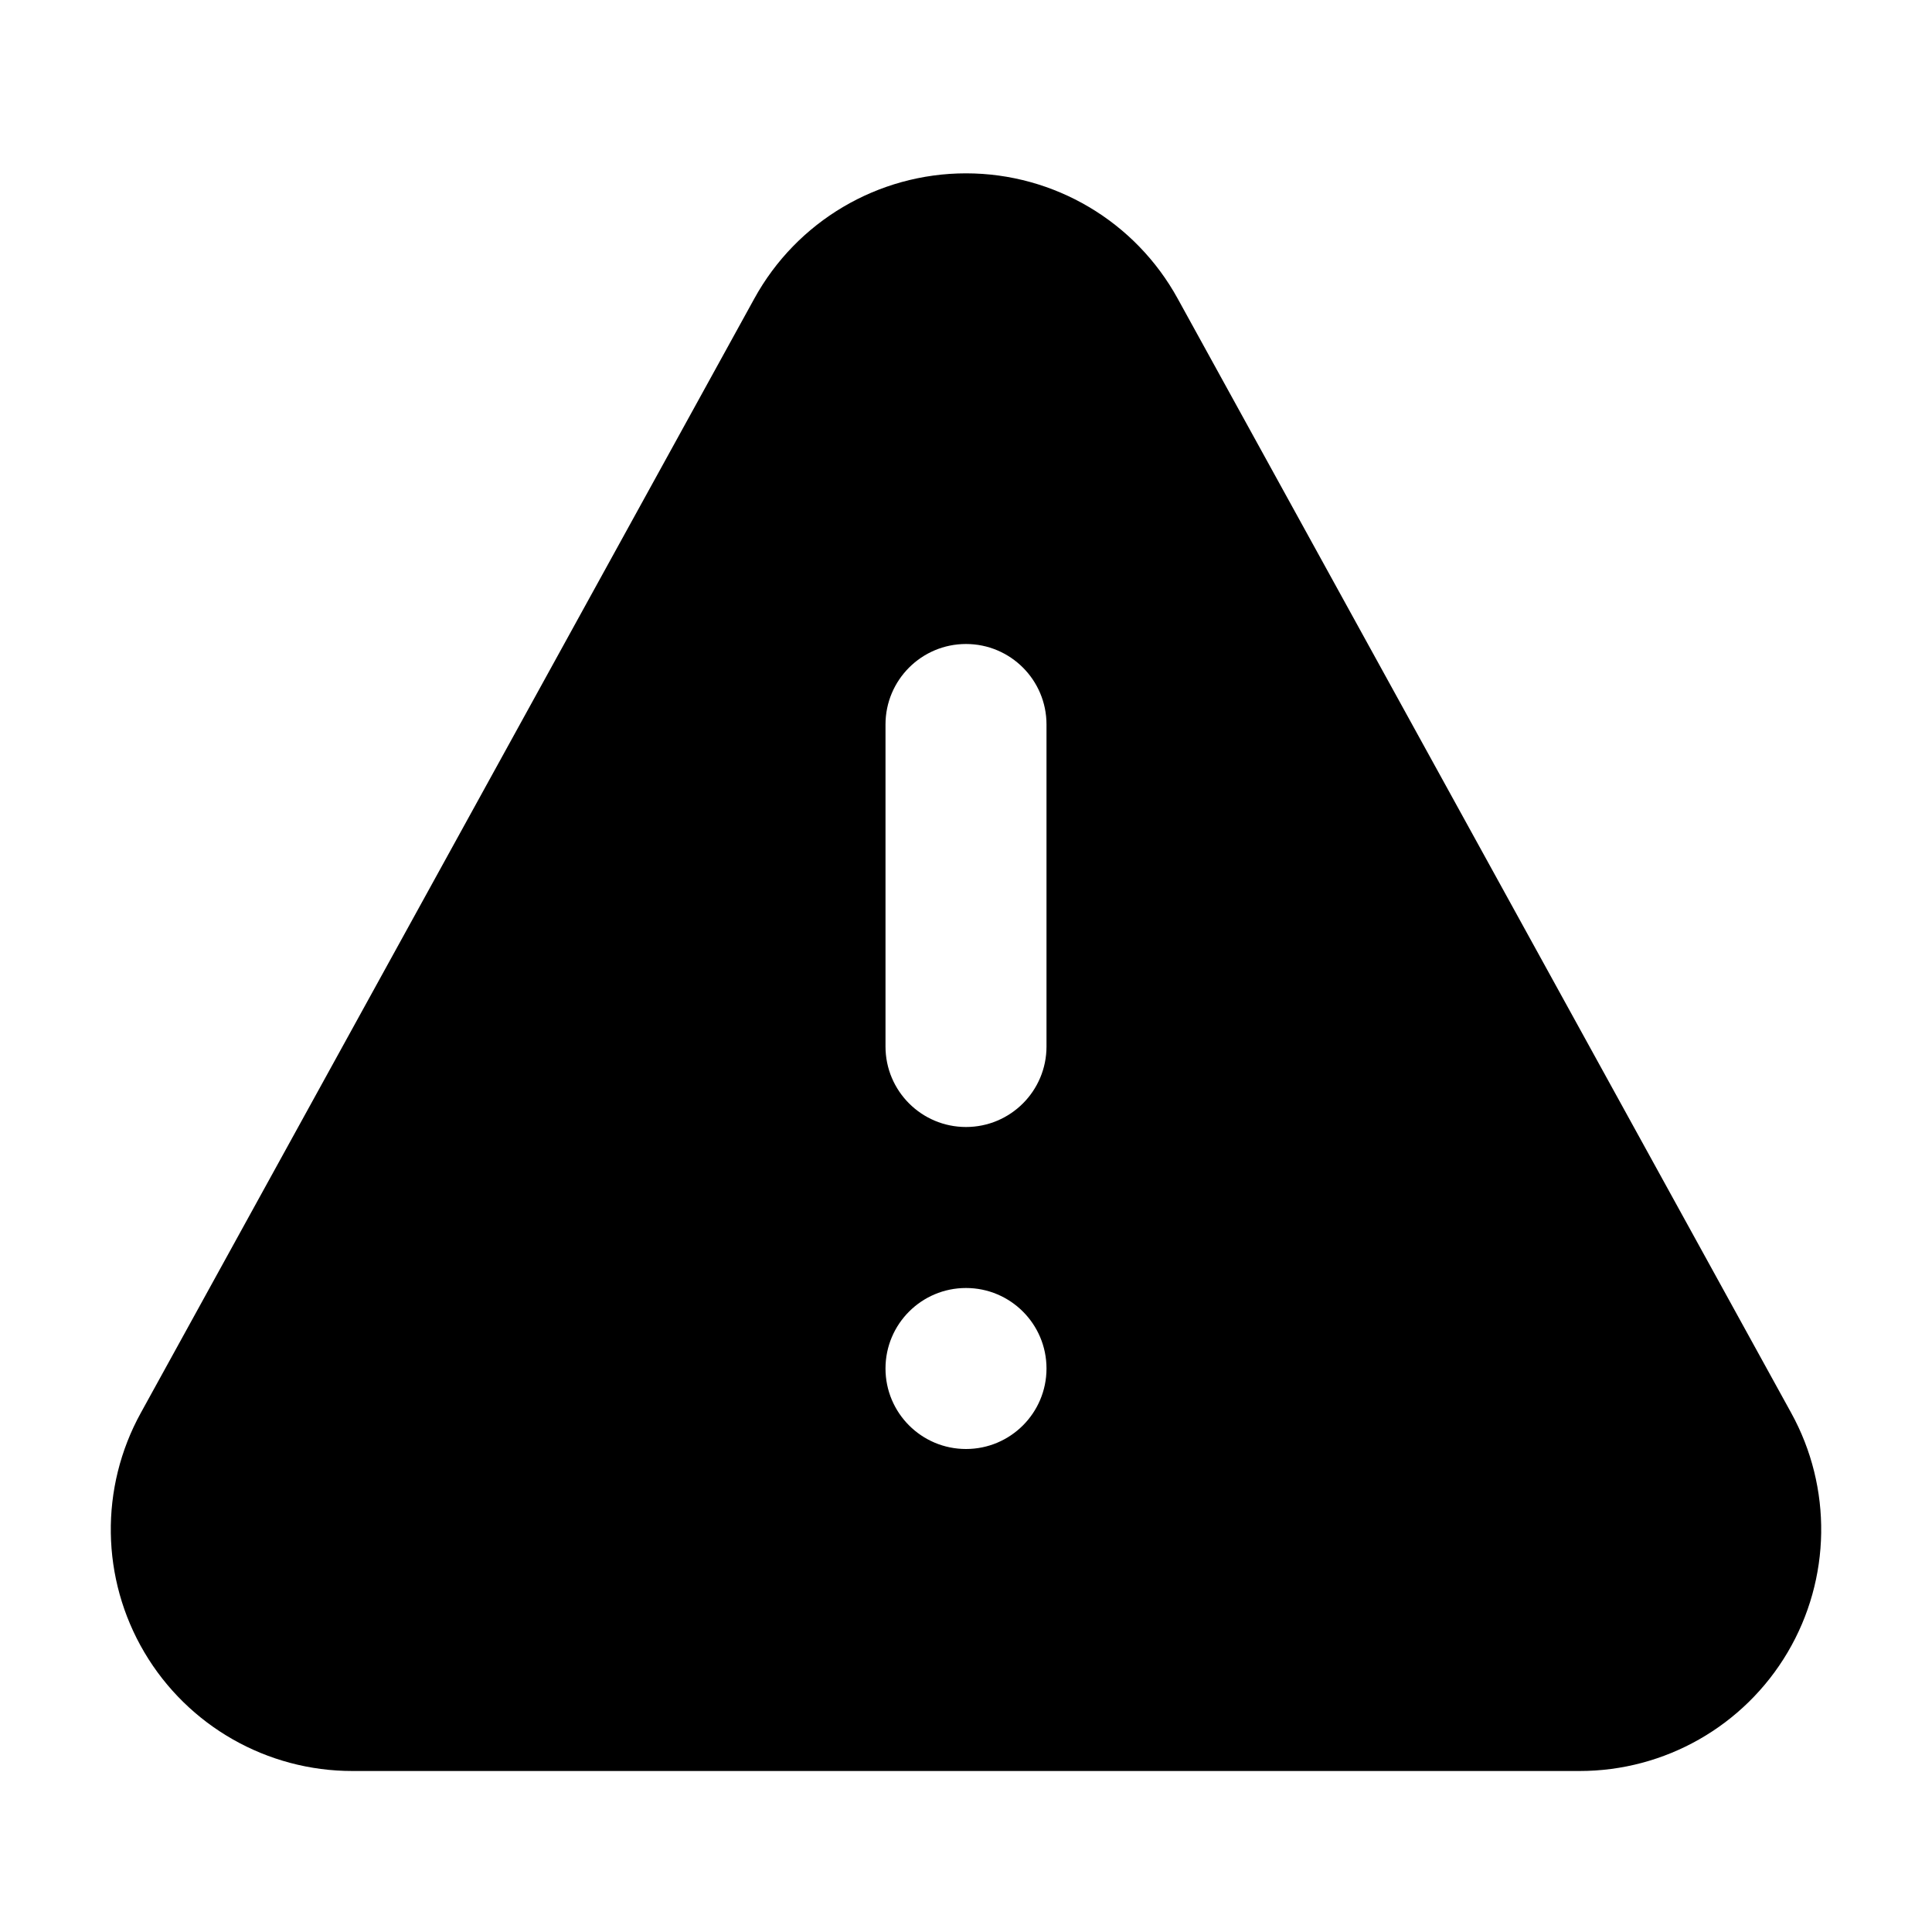
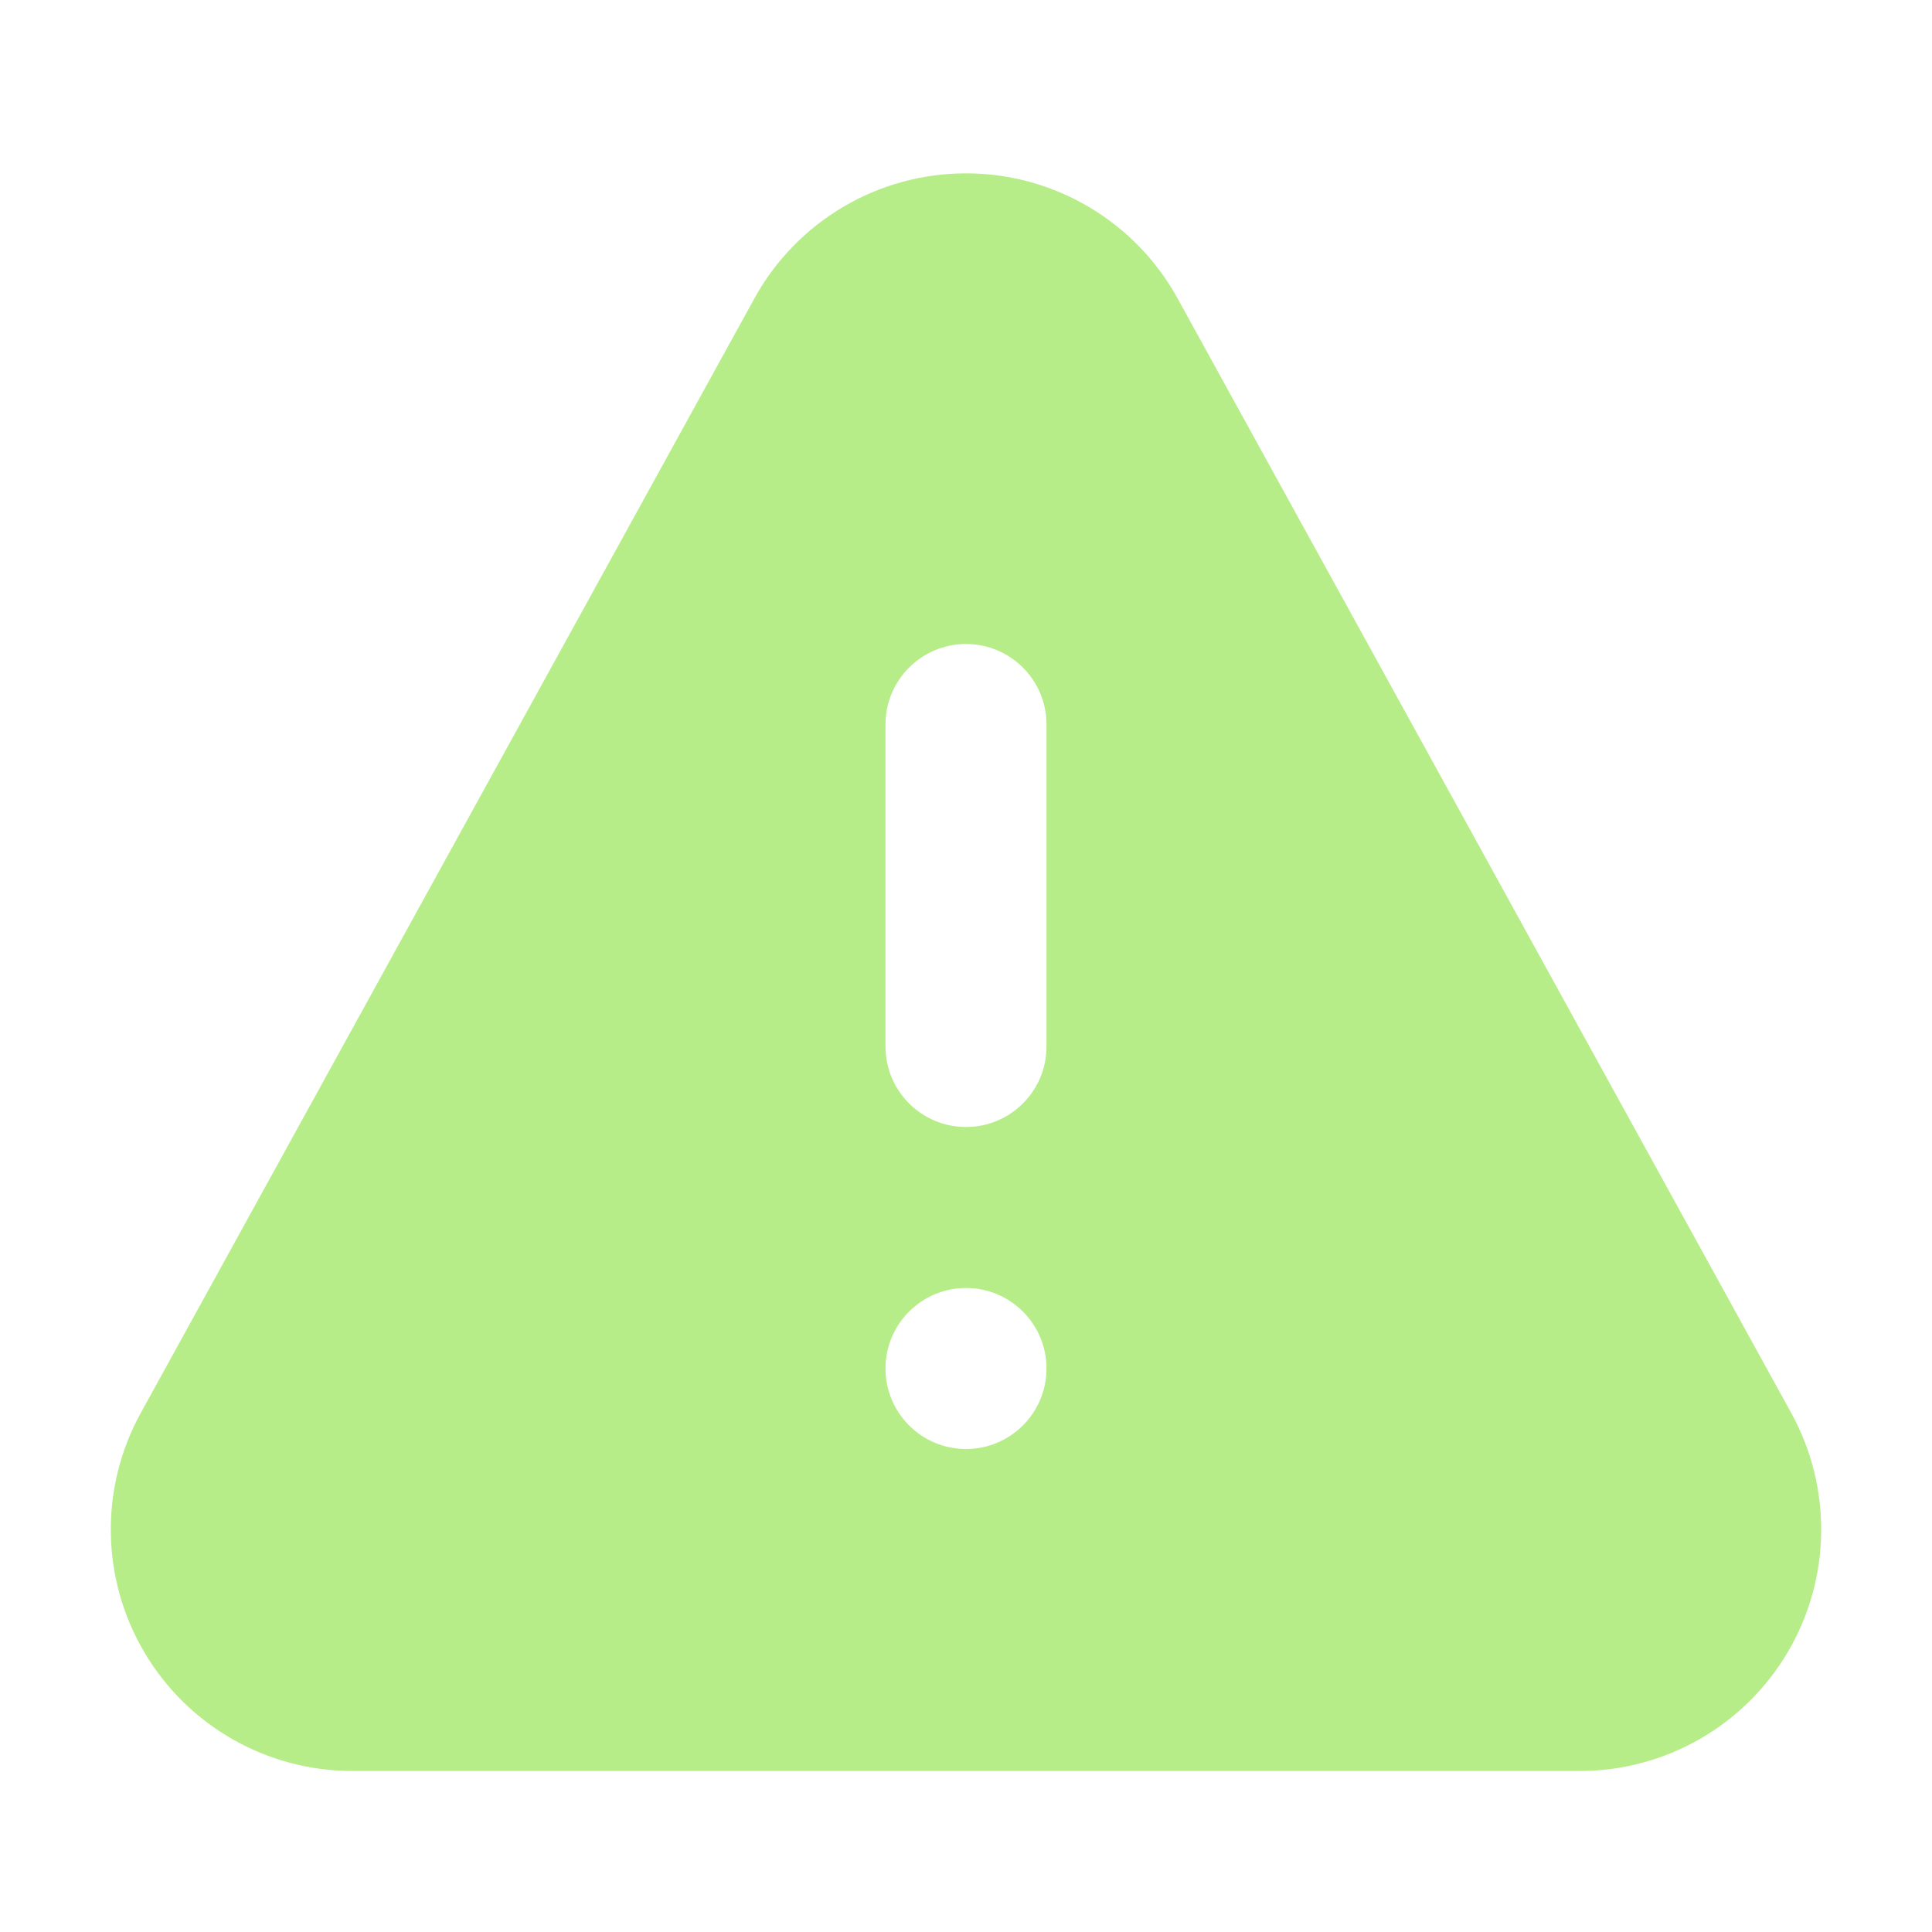
- <svg xmlns="http://www.w3.org/2000/svg" fill="#000000" width="800px" height="800px" viewBox="0 0 24 24" id="warning-alt" class="icon glyph">
+ <svg xmlns="http://www.w3.org/2000/svg" fill="#b7ed88" width="800px" height="800px" viewBox="0 0 24 24" id="warning-alt" class="icon glyph">
  <path d="M22.25,17.55,14.63,3.71a3,3,0,0,0-5.26,0L1.75,17.55A3,3,0,0,0,4.38,22H19.62a3,3,0,0,0,2.63-4.45ZM12,18a1,1,0,1,1,1-1A1,1,0,0,1,12,18Zm1-5a1,1,0,0,1-2,0V9a1,1,0,0,1,2,0Z" />
</svg>
